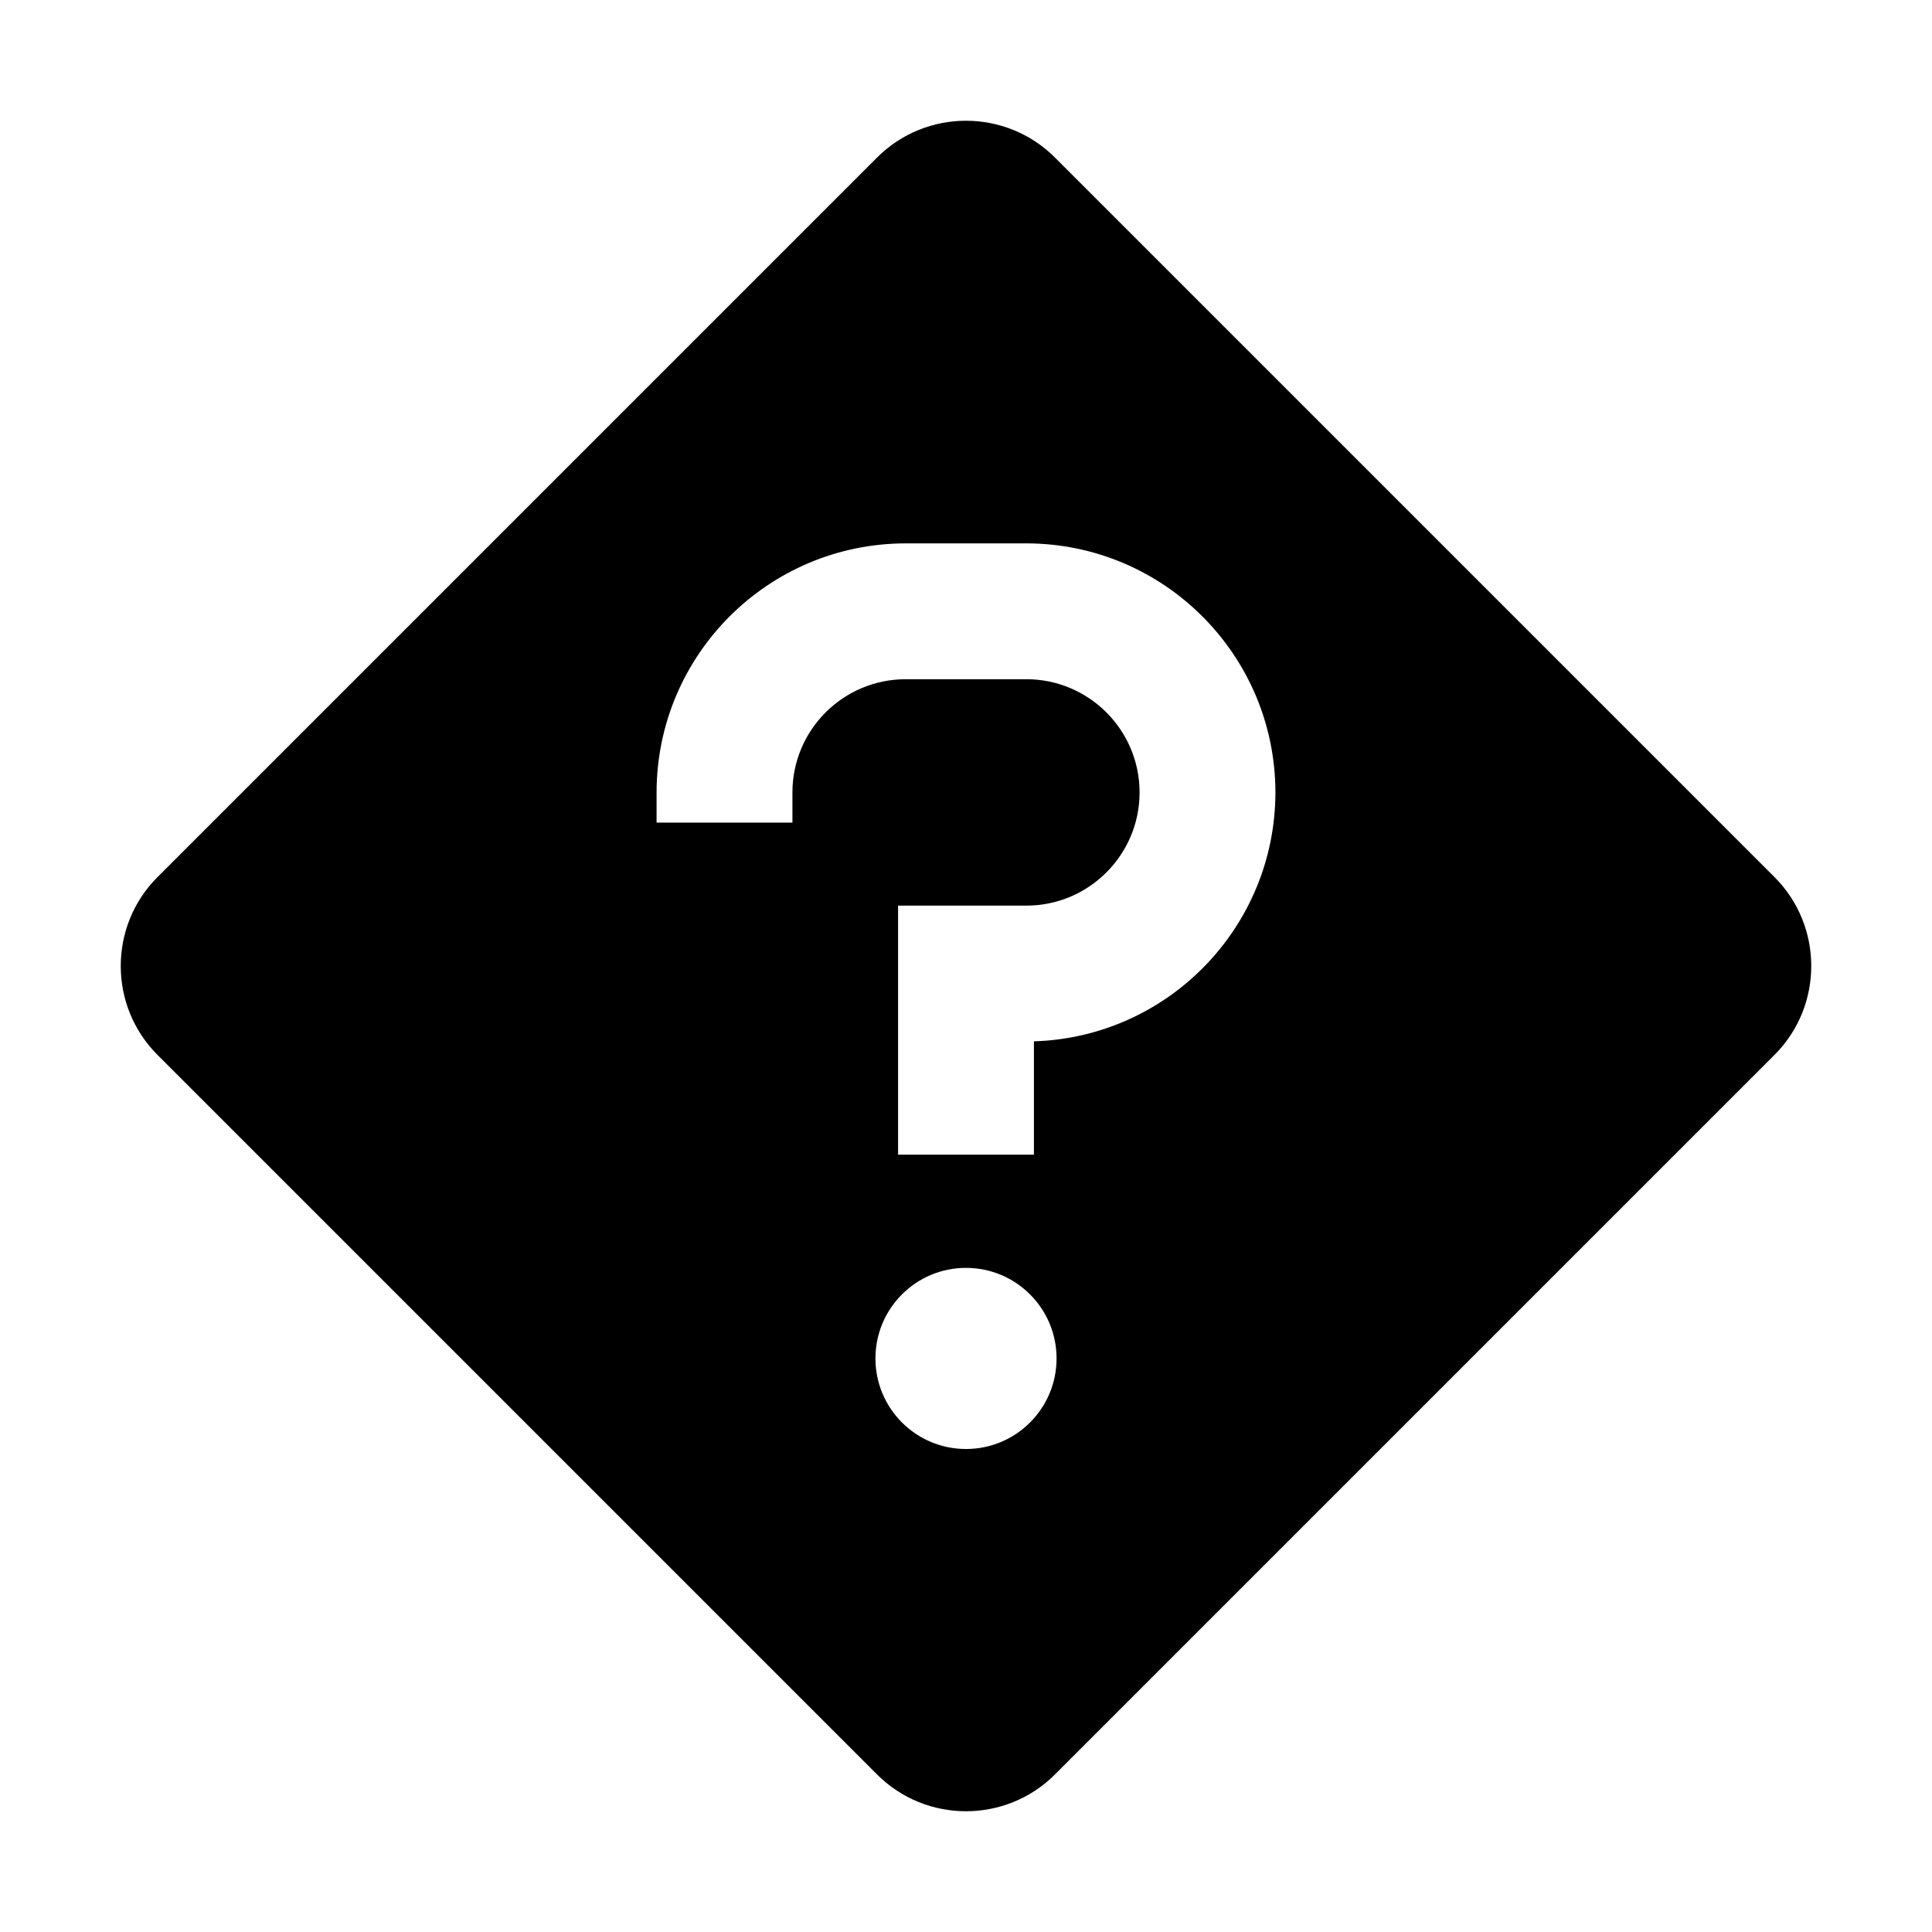
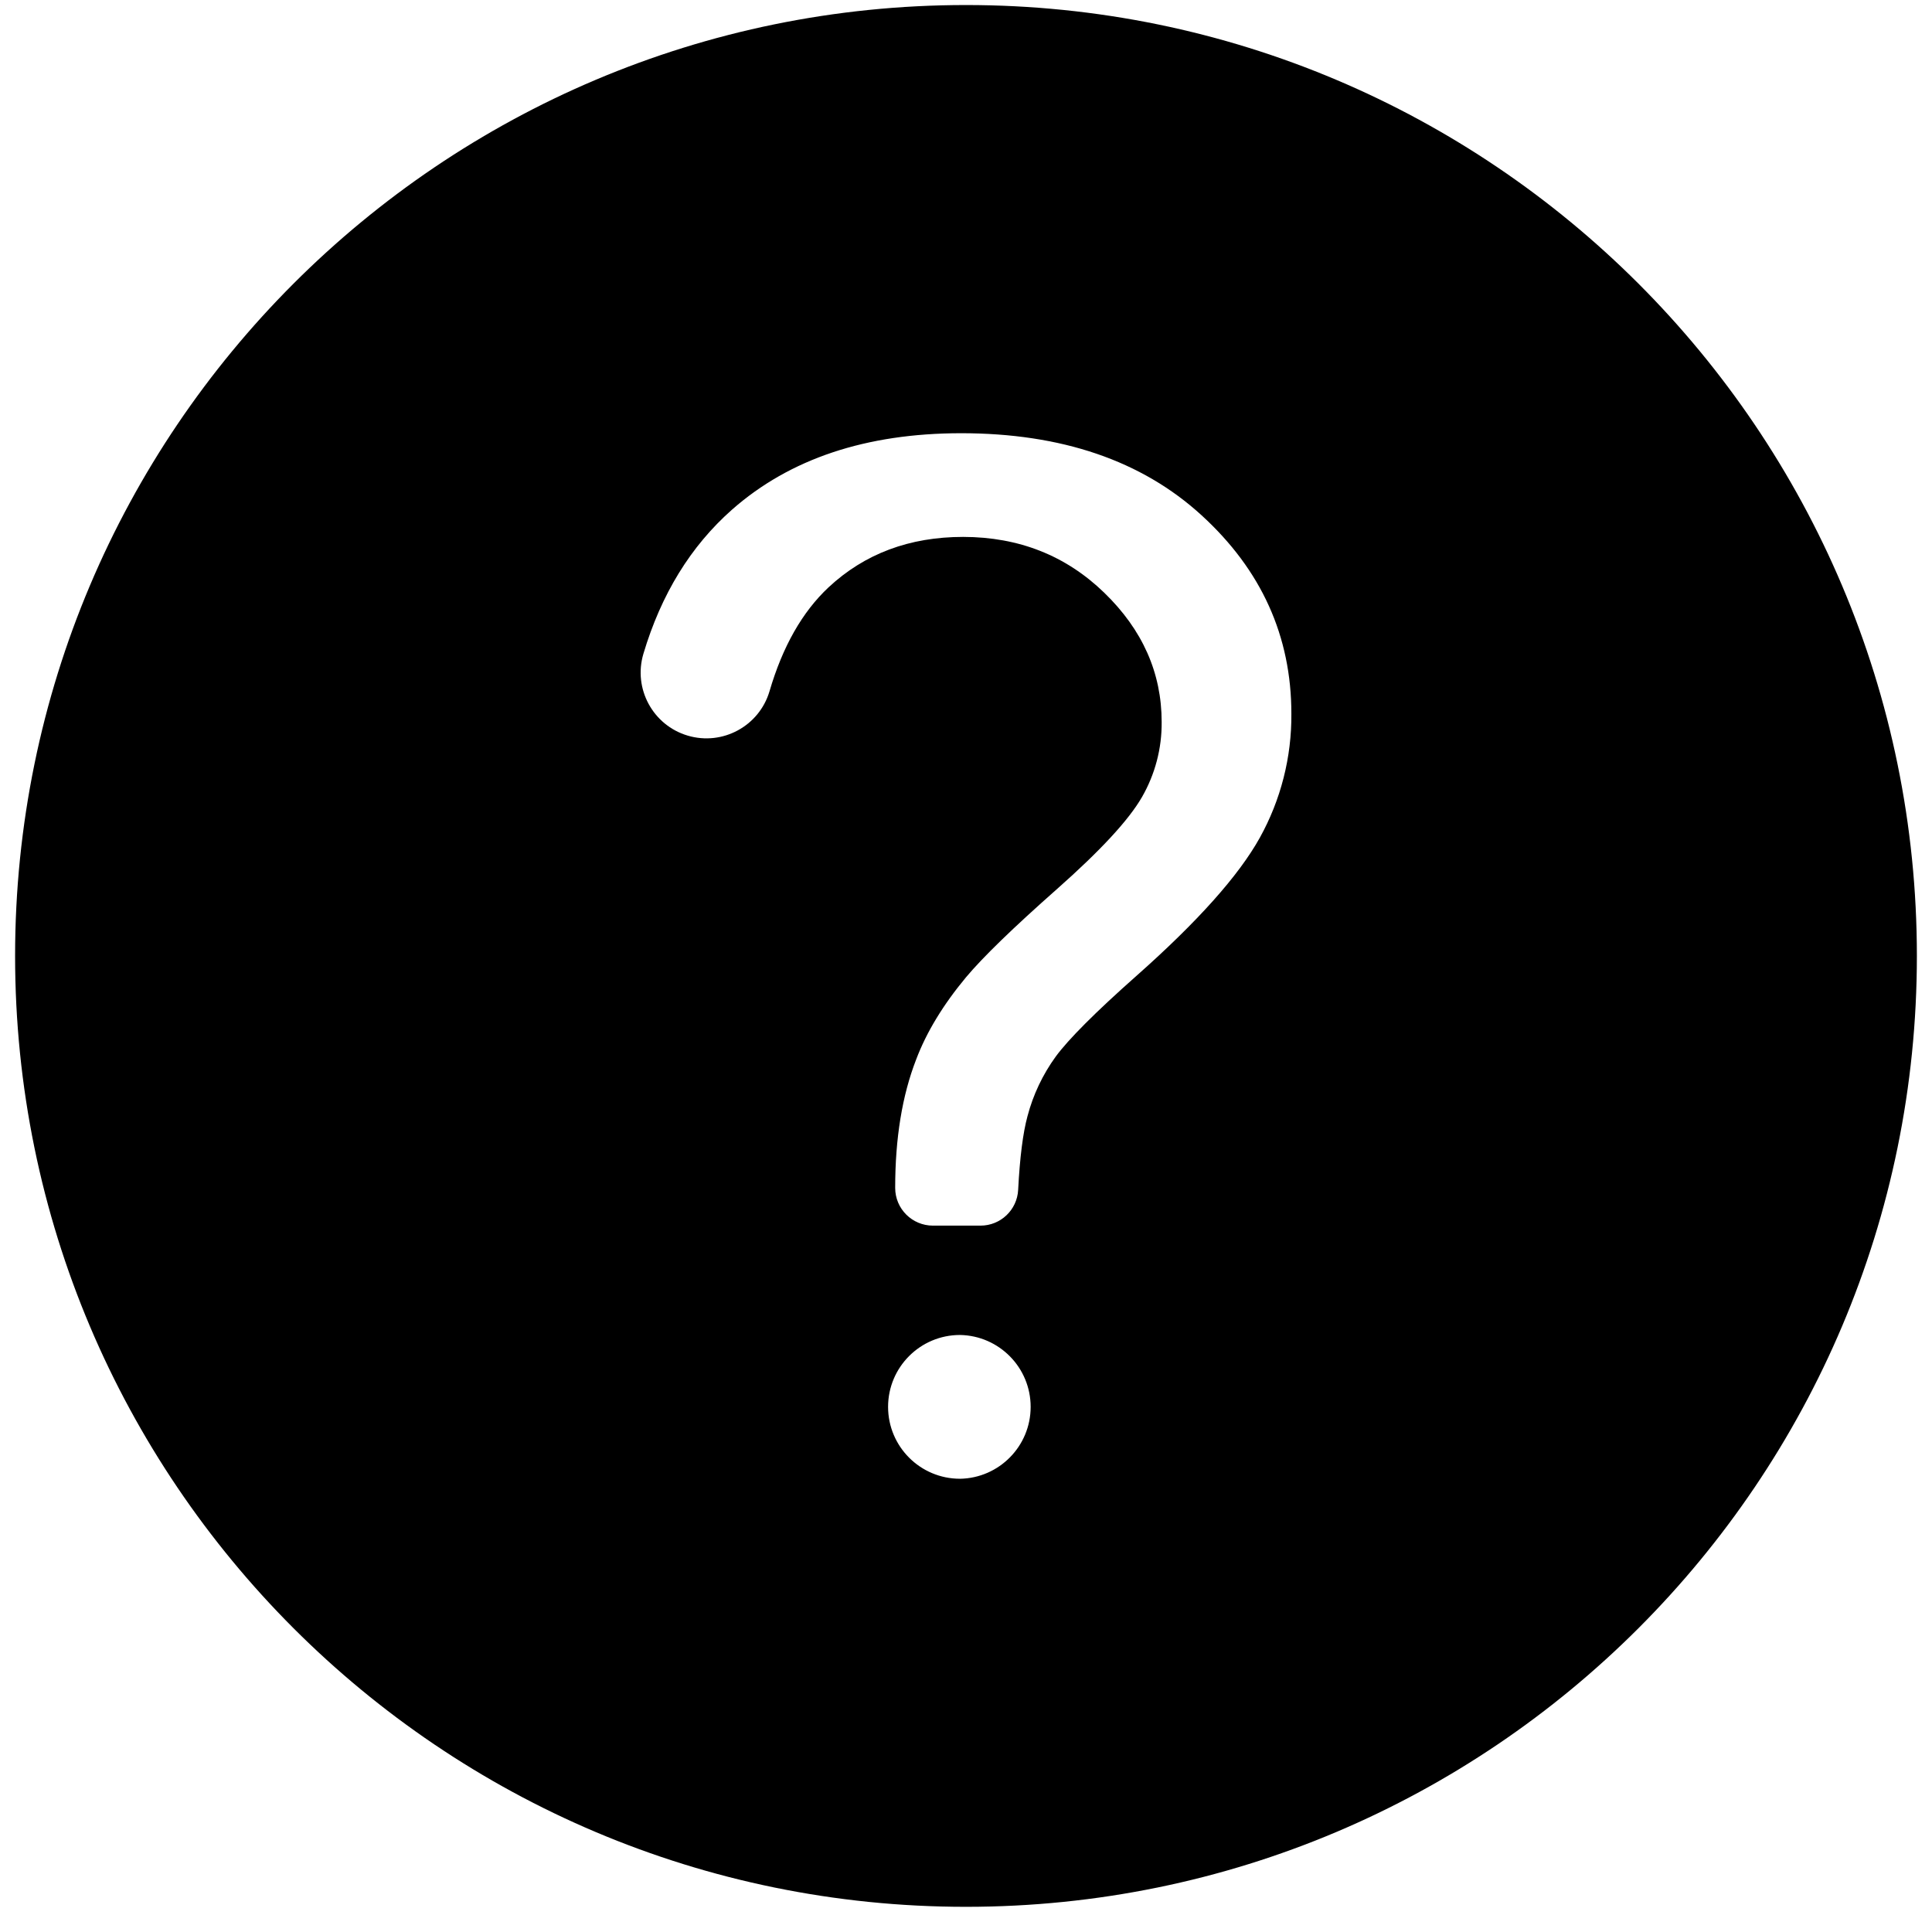
- <svg xmlns="http://www.w3.org/2000/svg" width="32" height="32" viewBox="0 0 32 32">
-   <path fill="currentColor" d="M29.391 14.527L17.473 2.609C17.067 2.203 16.533 2 16 2s-1.067.203-1.473.609L2.609 14.527C2.203 14.933 2 15.466 2 16s.203 1.067.609 1.473L14.526 29.39c.407.407.941.61 1.474.61s1.067-.203 1.473-.609L29.39 17.474c.407-.407.61-.94.61-1.474s-.203-1.067-.609-1.473M16 24a1.5 1.5 0 1 1 0-3a1.5 1.5 0 0 1 0 3m1.125-6.752v1.877h-2.25V15H17c1.034 0 1.875-.841 1.875-1.875S18.034 11.25 17 11.25h-2a1.877 1.877 0 0 0-1.875 1.875v.5h-2.25v-.5A4.13 4.13 0 0 1 15 9h2a4.13 4.13 0 0 1 4.125 4.125a4.13 4.13 0 0 1-4 4.123" />
-   <path fill="none" d="M16 21a1.5 1.5 0 1 1-.001 3.001A1.5 1.5 0 0 1 16 21m1.125-3.752a4.13 4.13 0 0 0 4-4.123A4.13 4.13 0 0 0 17 9h-2a4.13 4.13 0 0 0-4.125 4.125v.5h2.25v-.5c0-1.034.841-1.875 1.875-1.875h2c1.034 0 1.875.841 1.875 1.875S18.034 15 17 15h-2.125v4.125h2.25z" />
+ <svg xmlns="http://www.w3.org/2000/svg" t="1774078287136" class="icon" viewBox="0 0 1024 1024" version="1.1" p-id="1657" width="200" height="200">
+   <path d="M511.994 2.667C233.642 2.667 8 228.309 8 506.661s225.642 503.994 503.994 503.994 503.994-225.642 503.994-503.994S790.347 2.667 511.994 2.667z m-3.192 781.099a38.1 38.1 0 0 1-38.1-38.1 38.1 38.1 0 0 1 38.1-38.1 38.111 38.111 0 0 1 0 76.211z m158.928-339.761q-16.757 30.143-65.433 73.255c-21.803 19.308-35.964 33.559-42.708 42.708a94.934 94.934 0 0 0-15.004 31.649q-3.619 13.329-4.945 39.077a19.96 19.96 0 0 1-19.949 18.915h-25.231a20.005 20.005 0 0 1-19.994-19.96v-0.135q0-39.392 11.138-68.017 8.159-21.579 26.389-43.506 13.419-16.015 48.125-46.686t45.158-48.855a78.335 78.335 0 0 0 10.43-39.763q0-39.066-30.457-68.557t-74.738-29.558q-42.708 0-71.378 26.748-20.871 19.544-31.278 55.07a34.865 34.865 0 1 1-66.849-19.837q14.116-47.372 46.967-76.424 45.922-40.46 121.379-40.516 79.931 0 127.516 43.506t47.585 105.207a133.236 133.236 0 0 1-16.723 65.68z" p-id="1658" />
</svg>
